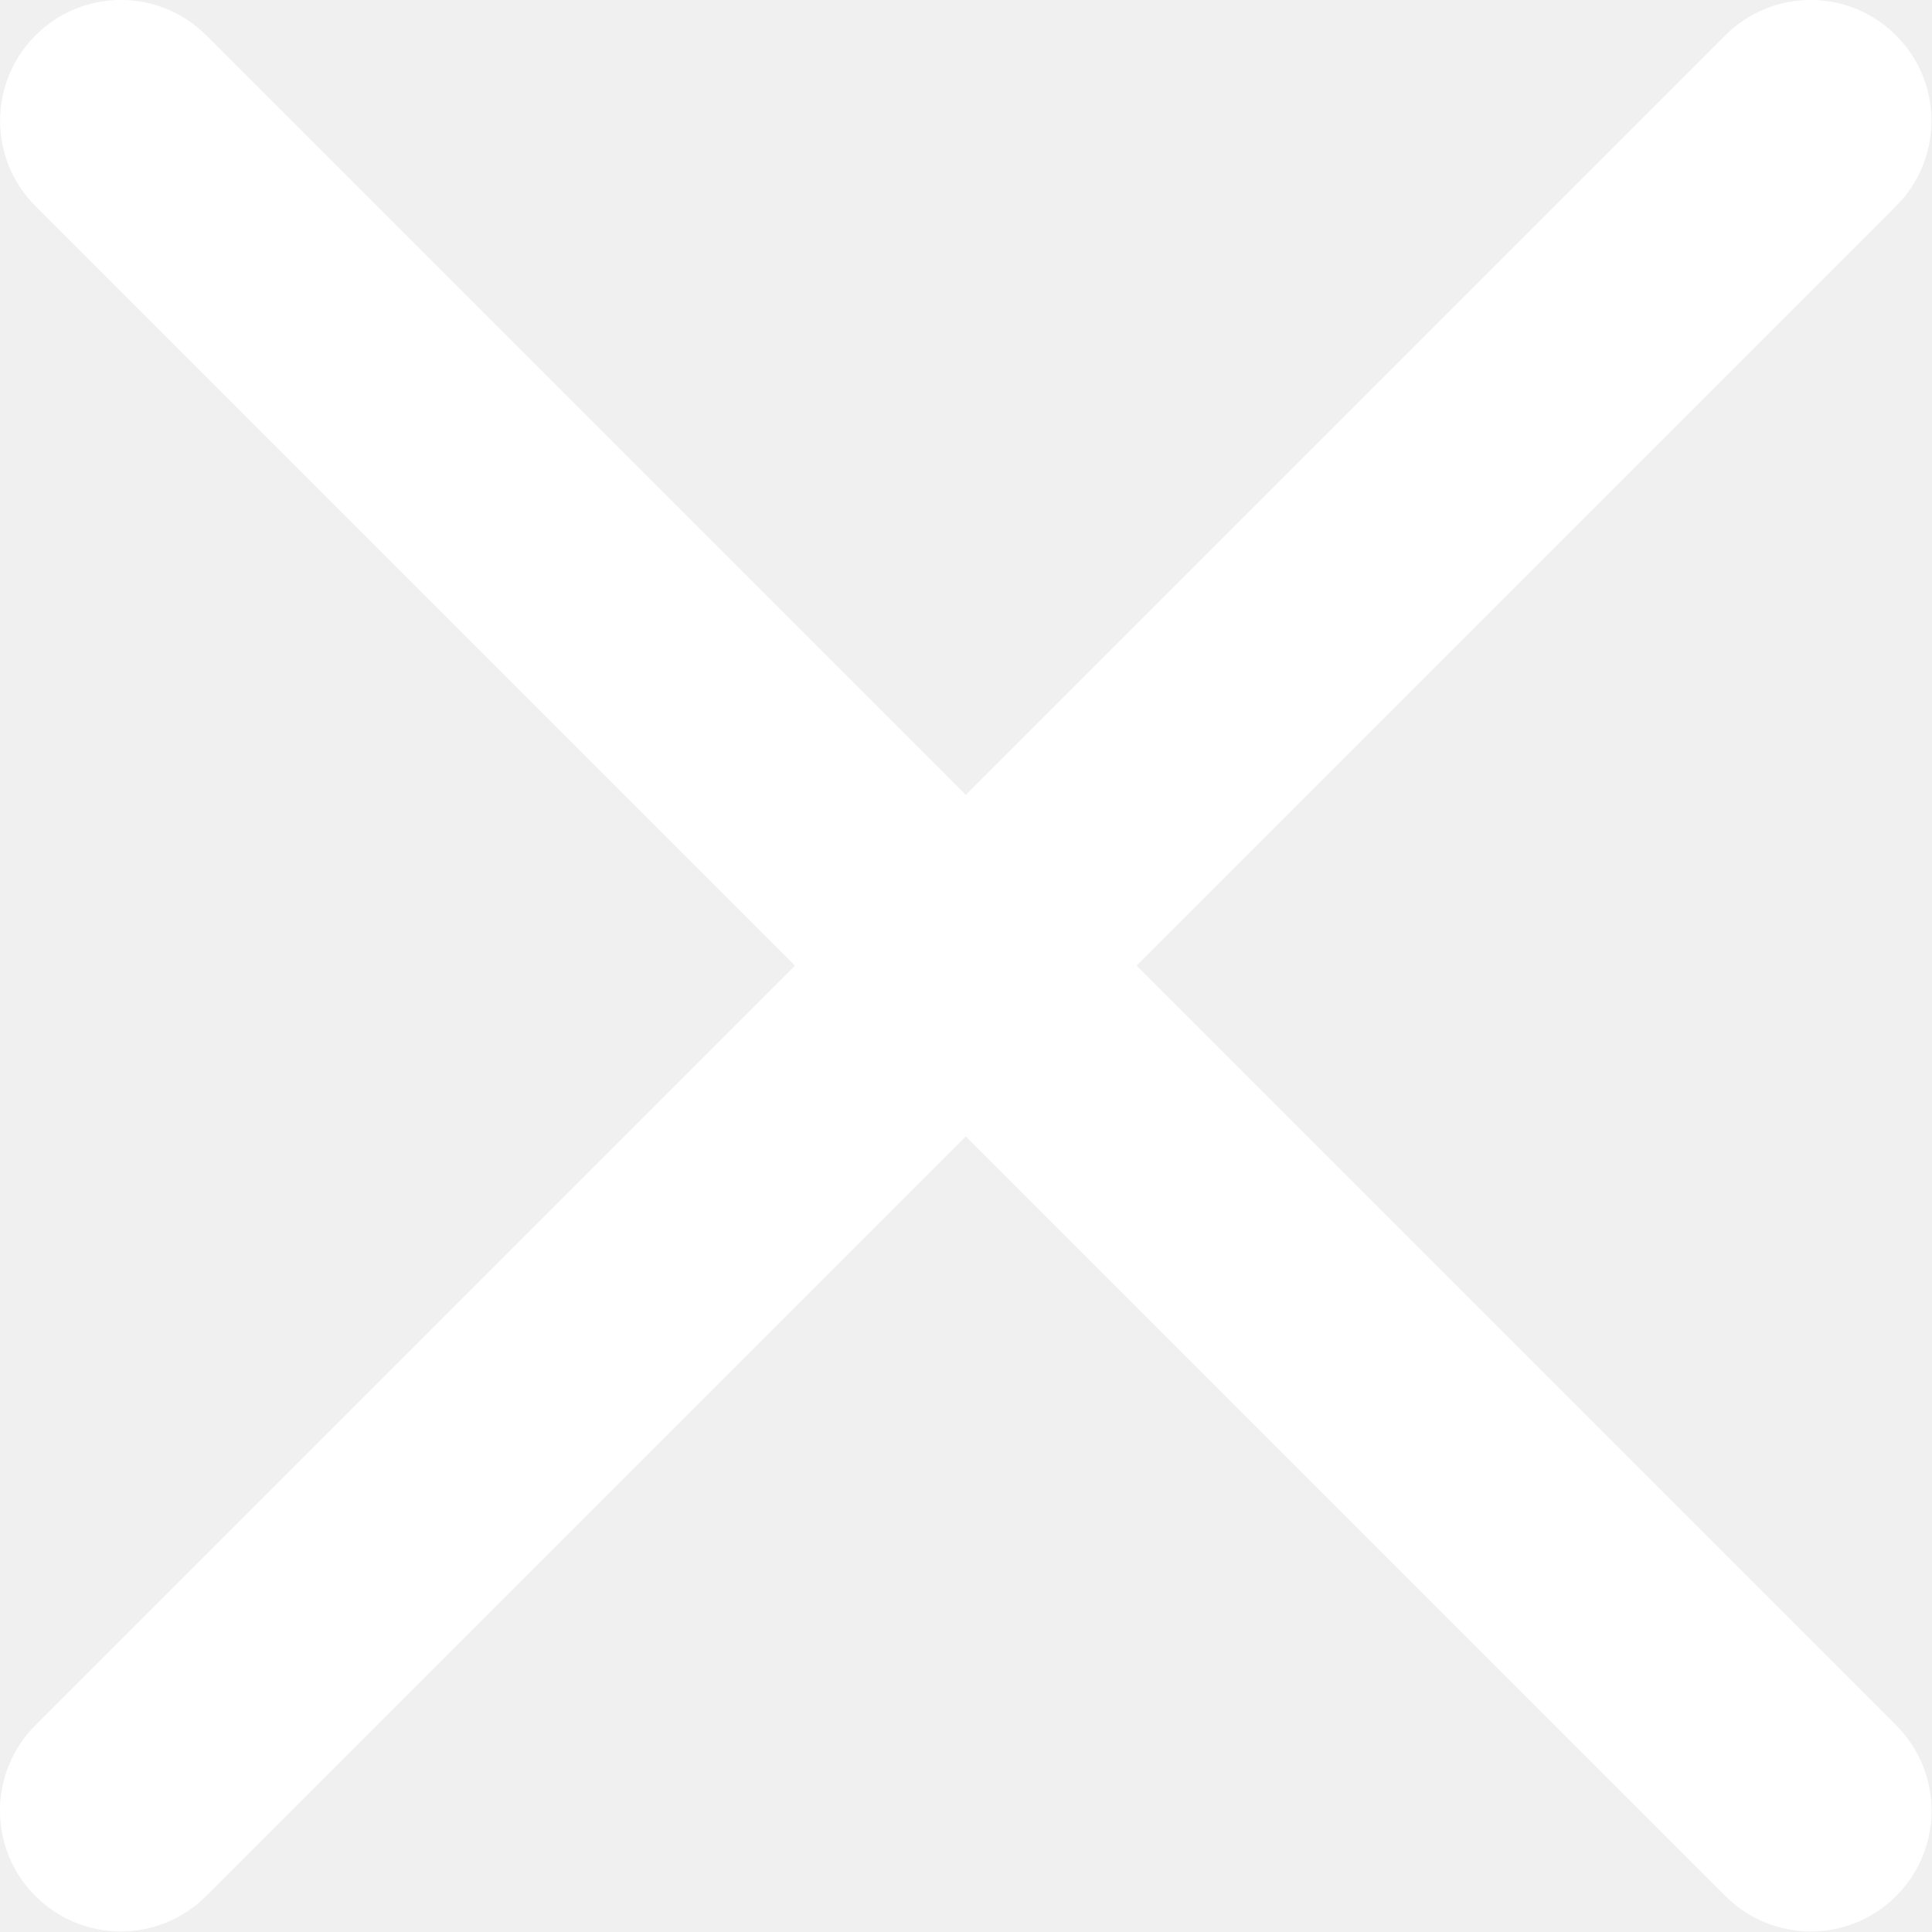
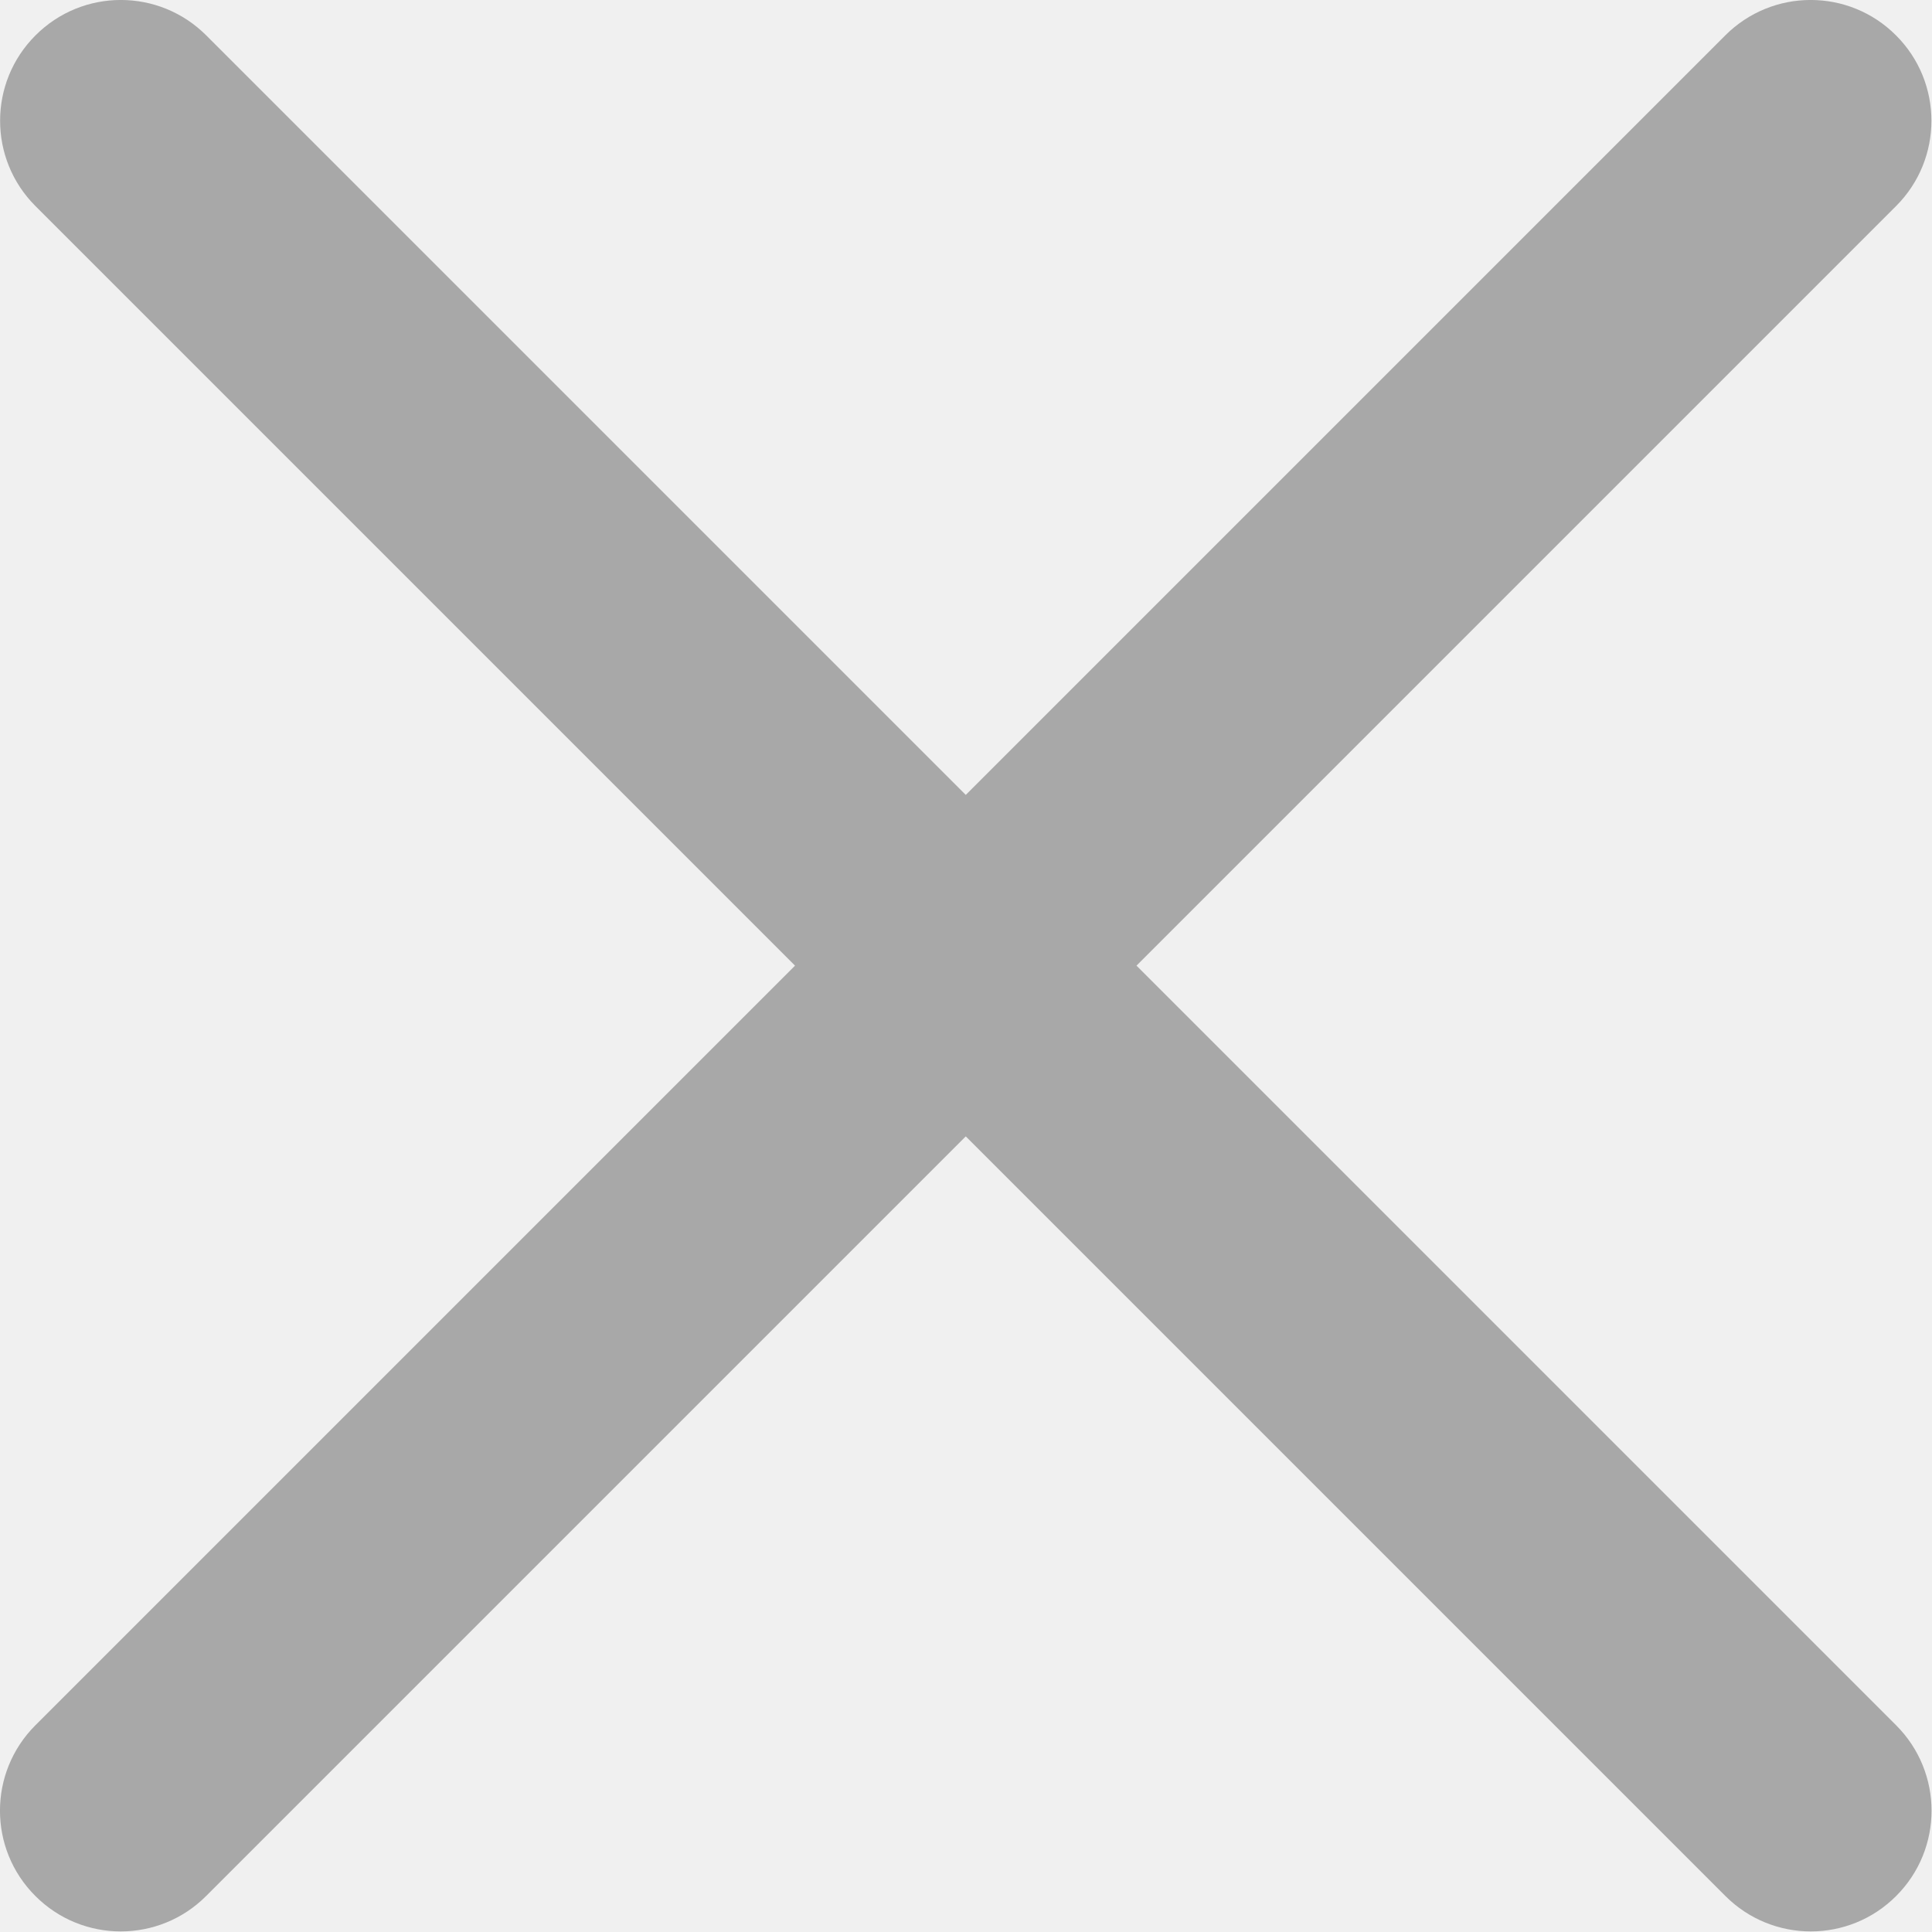
<svg xmlns="http://www.w3.org/2000/svg" width="16" height="16" viewBox="0 0 16 16" fill="none">
-   <path fill-rule="evenodd" clip-rule="evenodd" d="M15.702 1.707C16.093 1.317 16.093 0.683 15.702 0.293C15.312 -0.098 14.679 -0.098 14.288 0.293L7.998 6.583L1.708 0.293C1.317 -0.098 0.684 -0.098 0.294 0.293C-0.097 0.683 -0.097 1.317 0.294 1.707L6.584 7.997L0.293 14.288C-0.098 14.679 -0.098 15.312 0.293 15.702C0.683 16.093 1.317 16.093 1.707 15.702L7.998 9.411L14.289 15.702C14.68 16.093 15.313 16.093 15.703 15.702C16.094 15.312 16.094 14.679 15.703 14.288L9.412 7.997L15.702 1.707Z" fill="white" />
+   <path fill-rule="evenodd" clip-rule="evenodd" d="M15.702 1.707C16.093 1.317 16.093 0.683 15.702 0.293C15.312 -0.098 14.679 -0.098 14.288 0.293L7.998 6.583L1.708 0.293C1.317 -0.098 0.684 -0.098 0.294 0.293C-0.097 0.683 -0.097 1.317 0.294 1.707L6.584 7.997L0.293 14.288C-0.098 14.679 -0.098 15.312 0.293 15.702C0.683 16.093 1.317 16.093 1.707 15.702L7.998 9.411L14.289 15.702C14.68 16.093 15.313 16.093 15.703 15.702C16.094 15.312 16.094 14.679 15.703 14.288L9.412 7.997L15.702 1.707Z" fill="black" fill-opacity="0.3" />
</svg>
